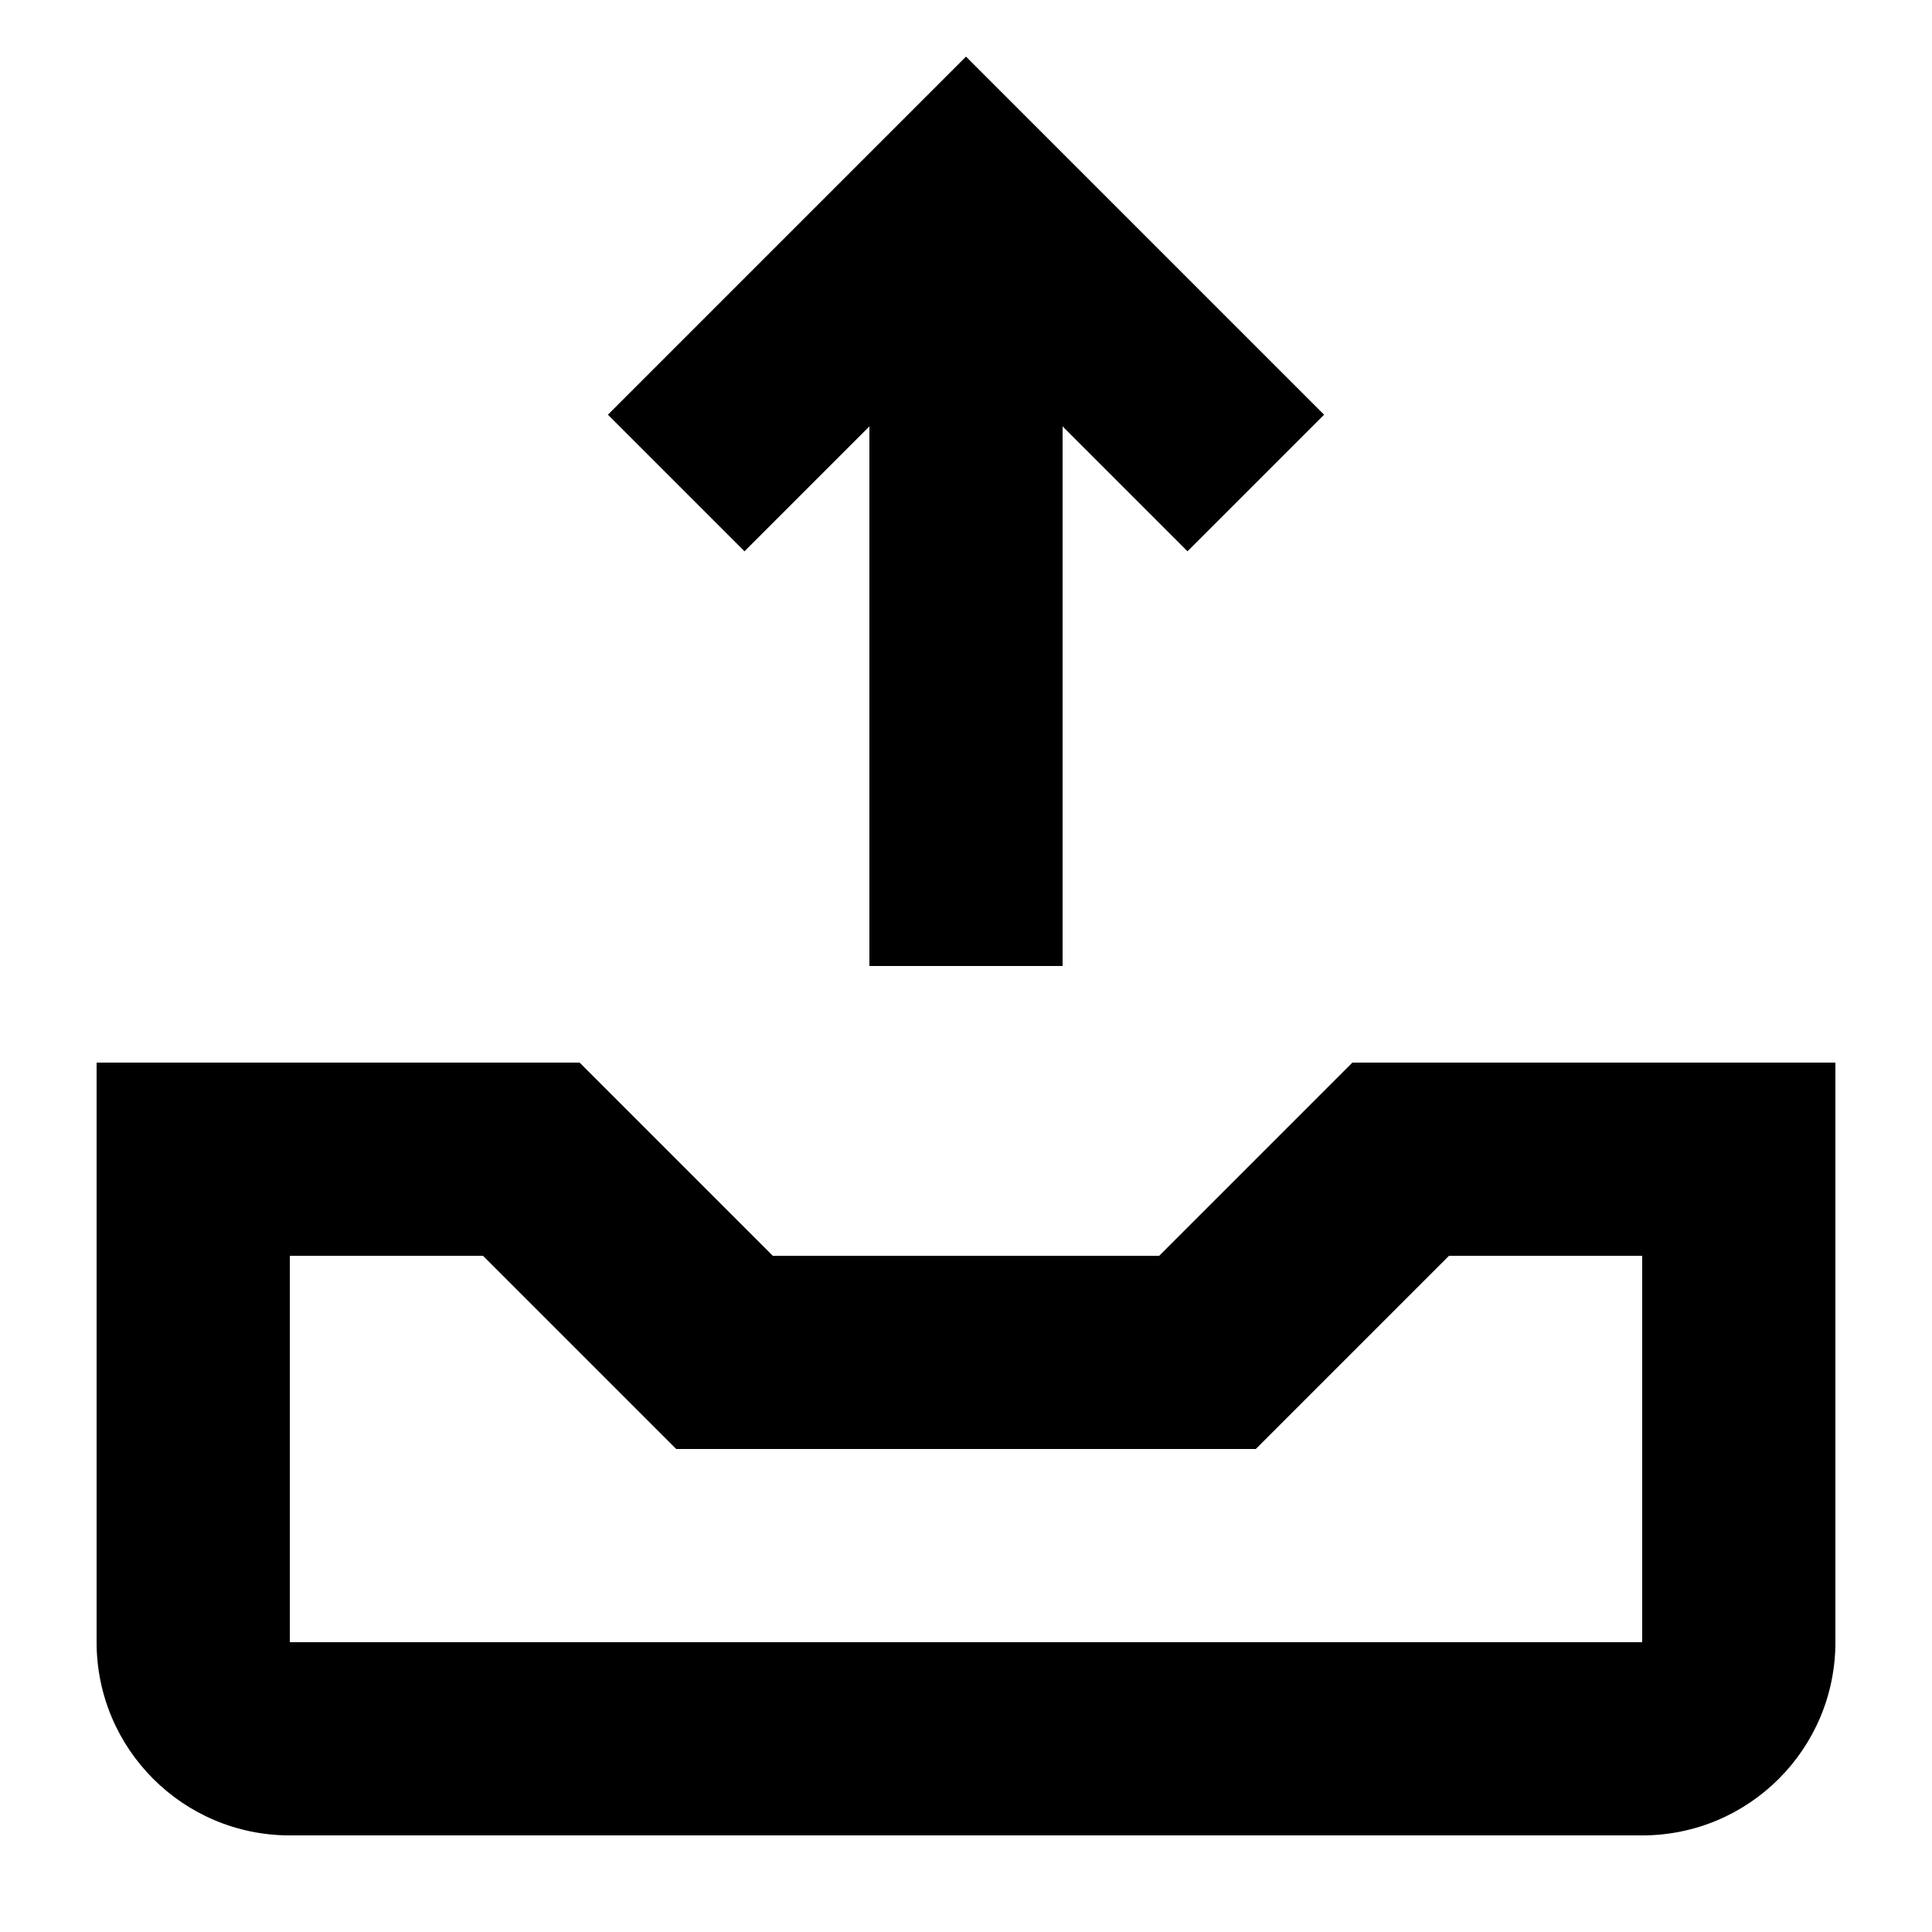
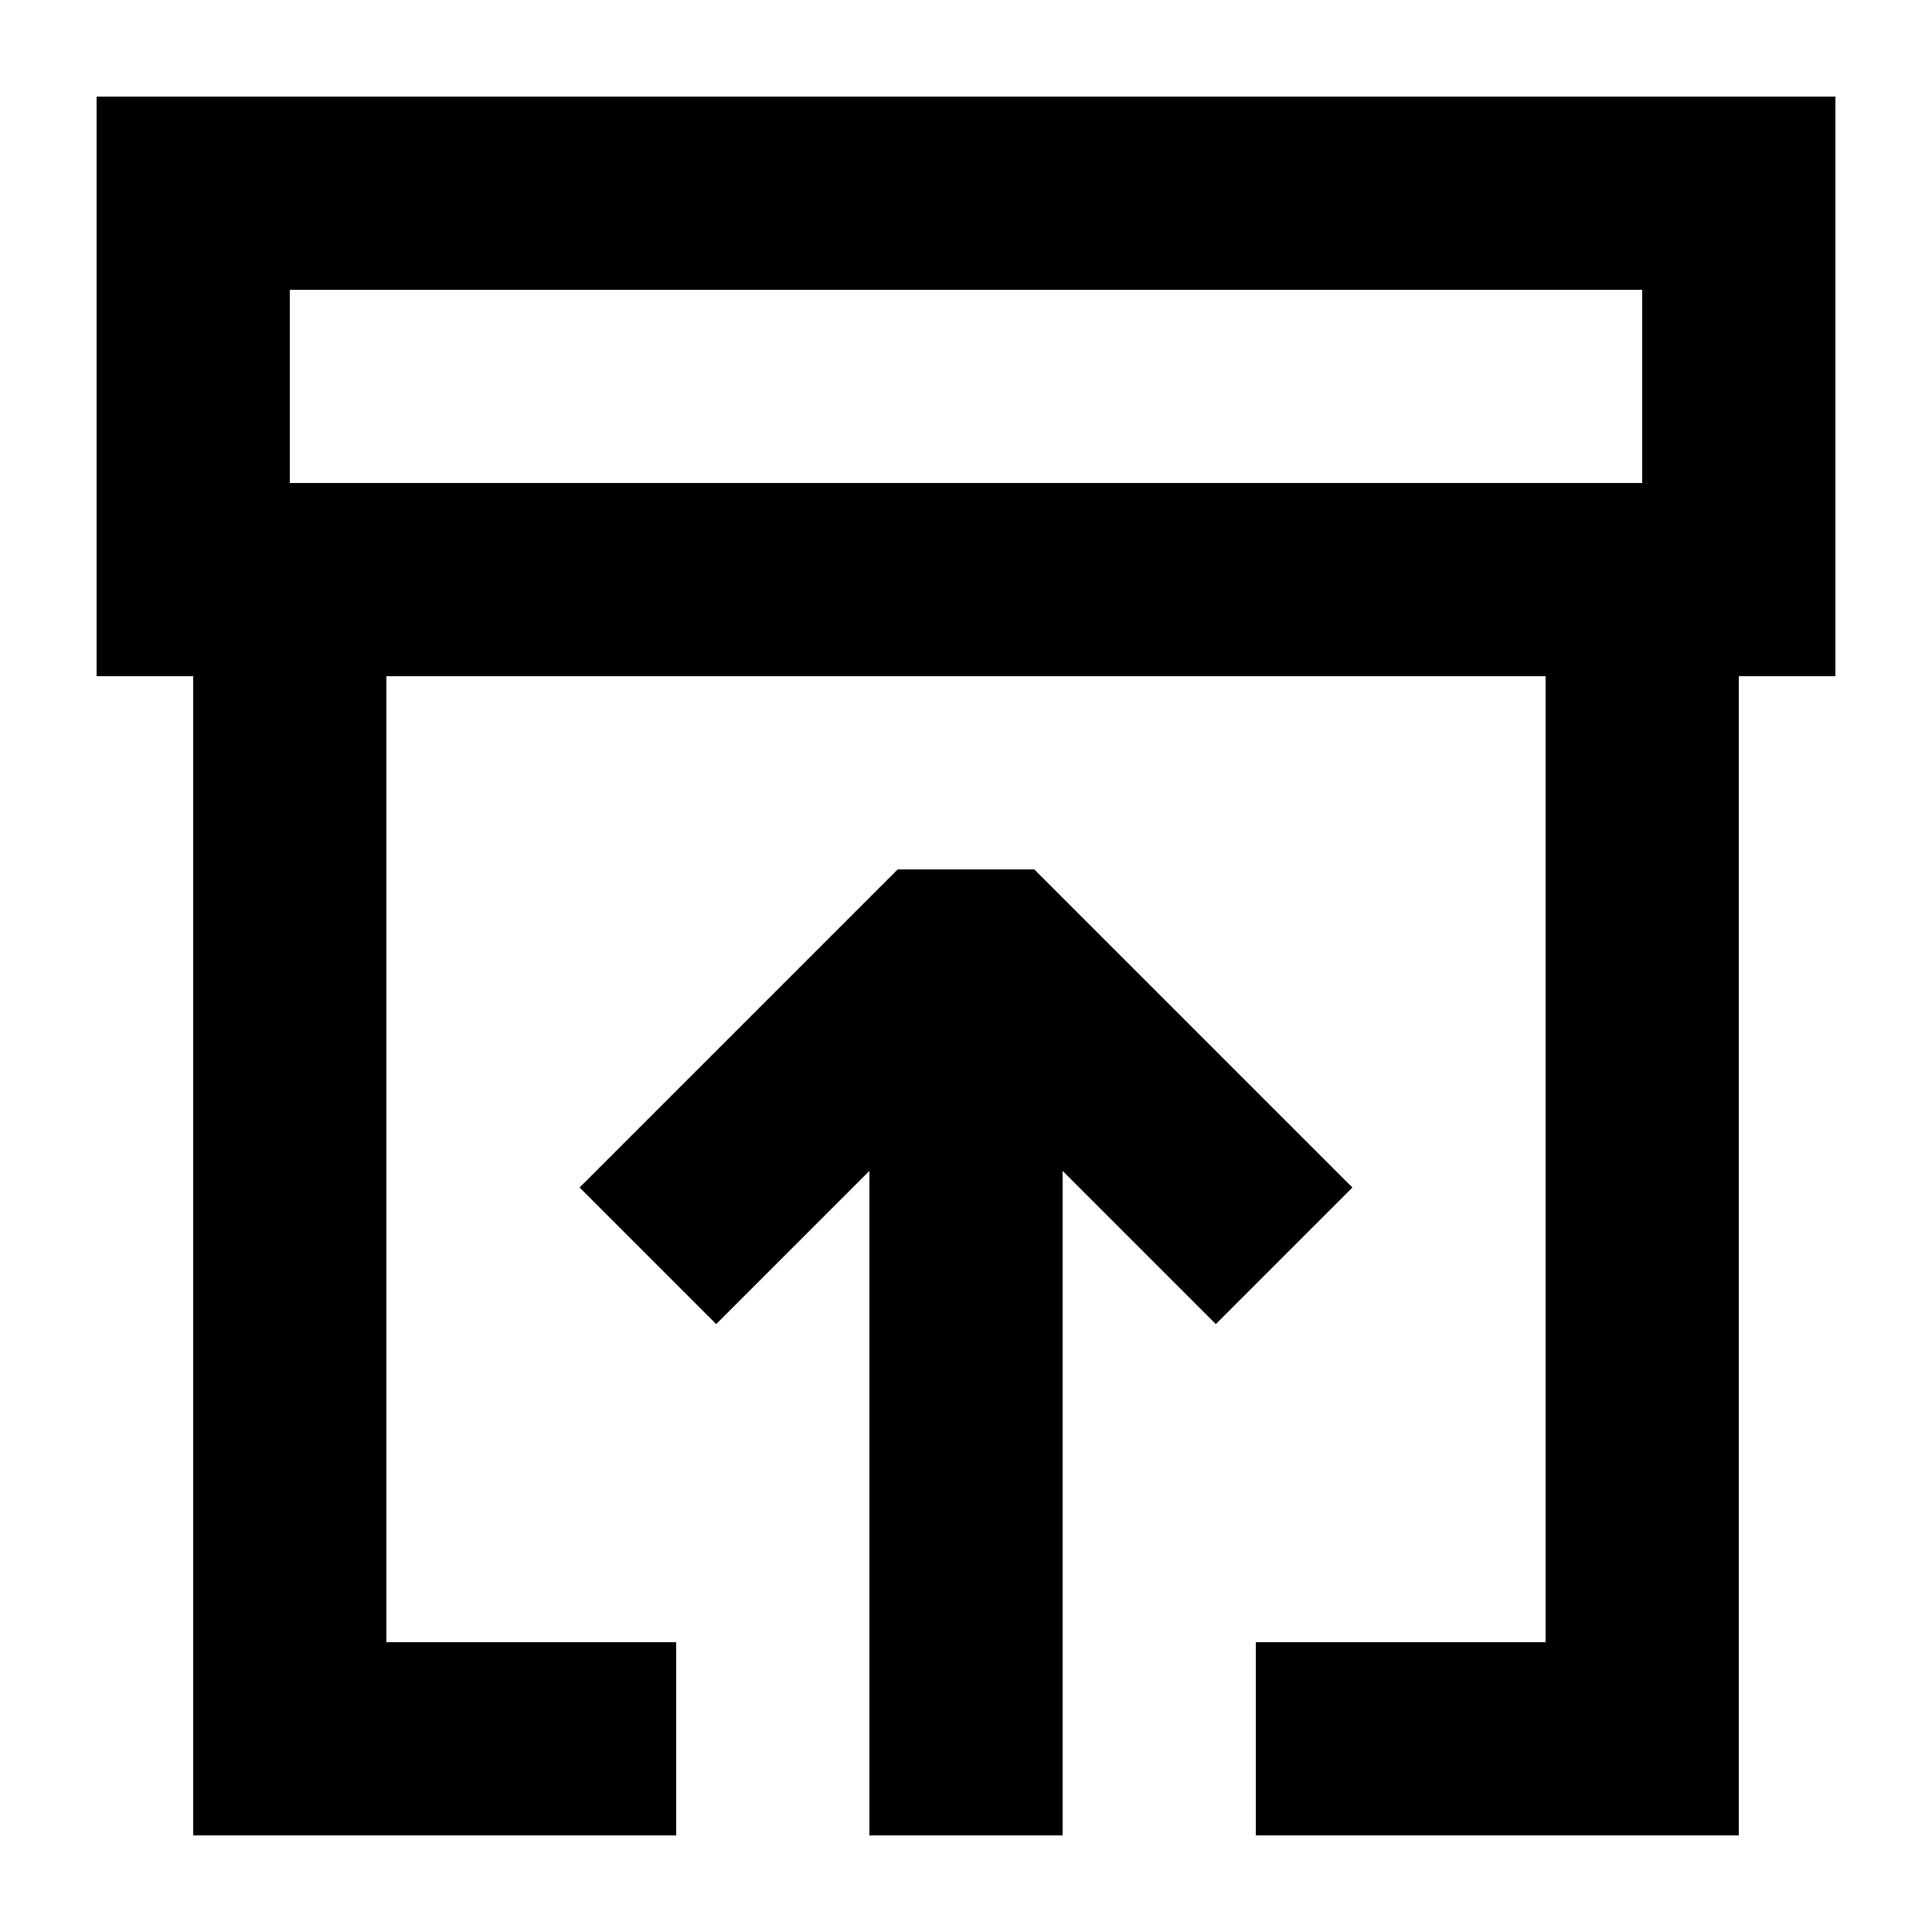
<svg xmlns="http://www.w3.org/2000/svg" width="20" height="20" viewBox="0 0 20 20">
-   <path d="M1 11v6a2 2 0 002 2h14a2 2 0 002-2v-6h-2v6H3v-6zm2 0h3l2 2h4l2-2h3v2h-2l-2 2H7l-2-2H3z" />
-   <path d="M9 10h2V4.414l1.293 1.293 1.414-1.414L10 .586 6.293 4.293l1.414 1.414L9 4.414z" />
+   <path d="M1 1h18v6H1zm2 2v2h14V3zM2 7h2v10h3v2H2zm11 10h3V7h2v12h-5z" />
+   <path d="M9 19h2v-6.879l1.586 1.586 1.414-1.414L10.707 9H9.293L6 12.293l1.414 1.414L9 12.121z" />
</svg>
